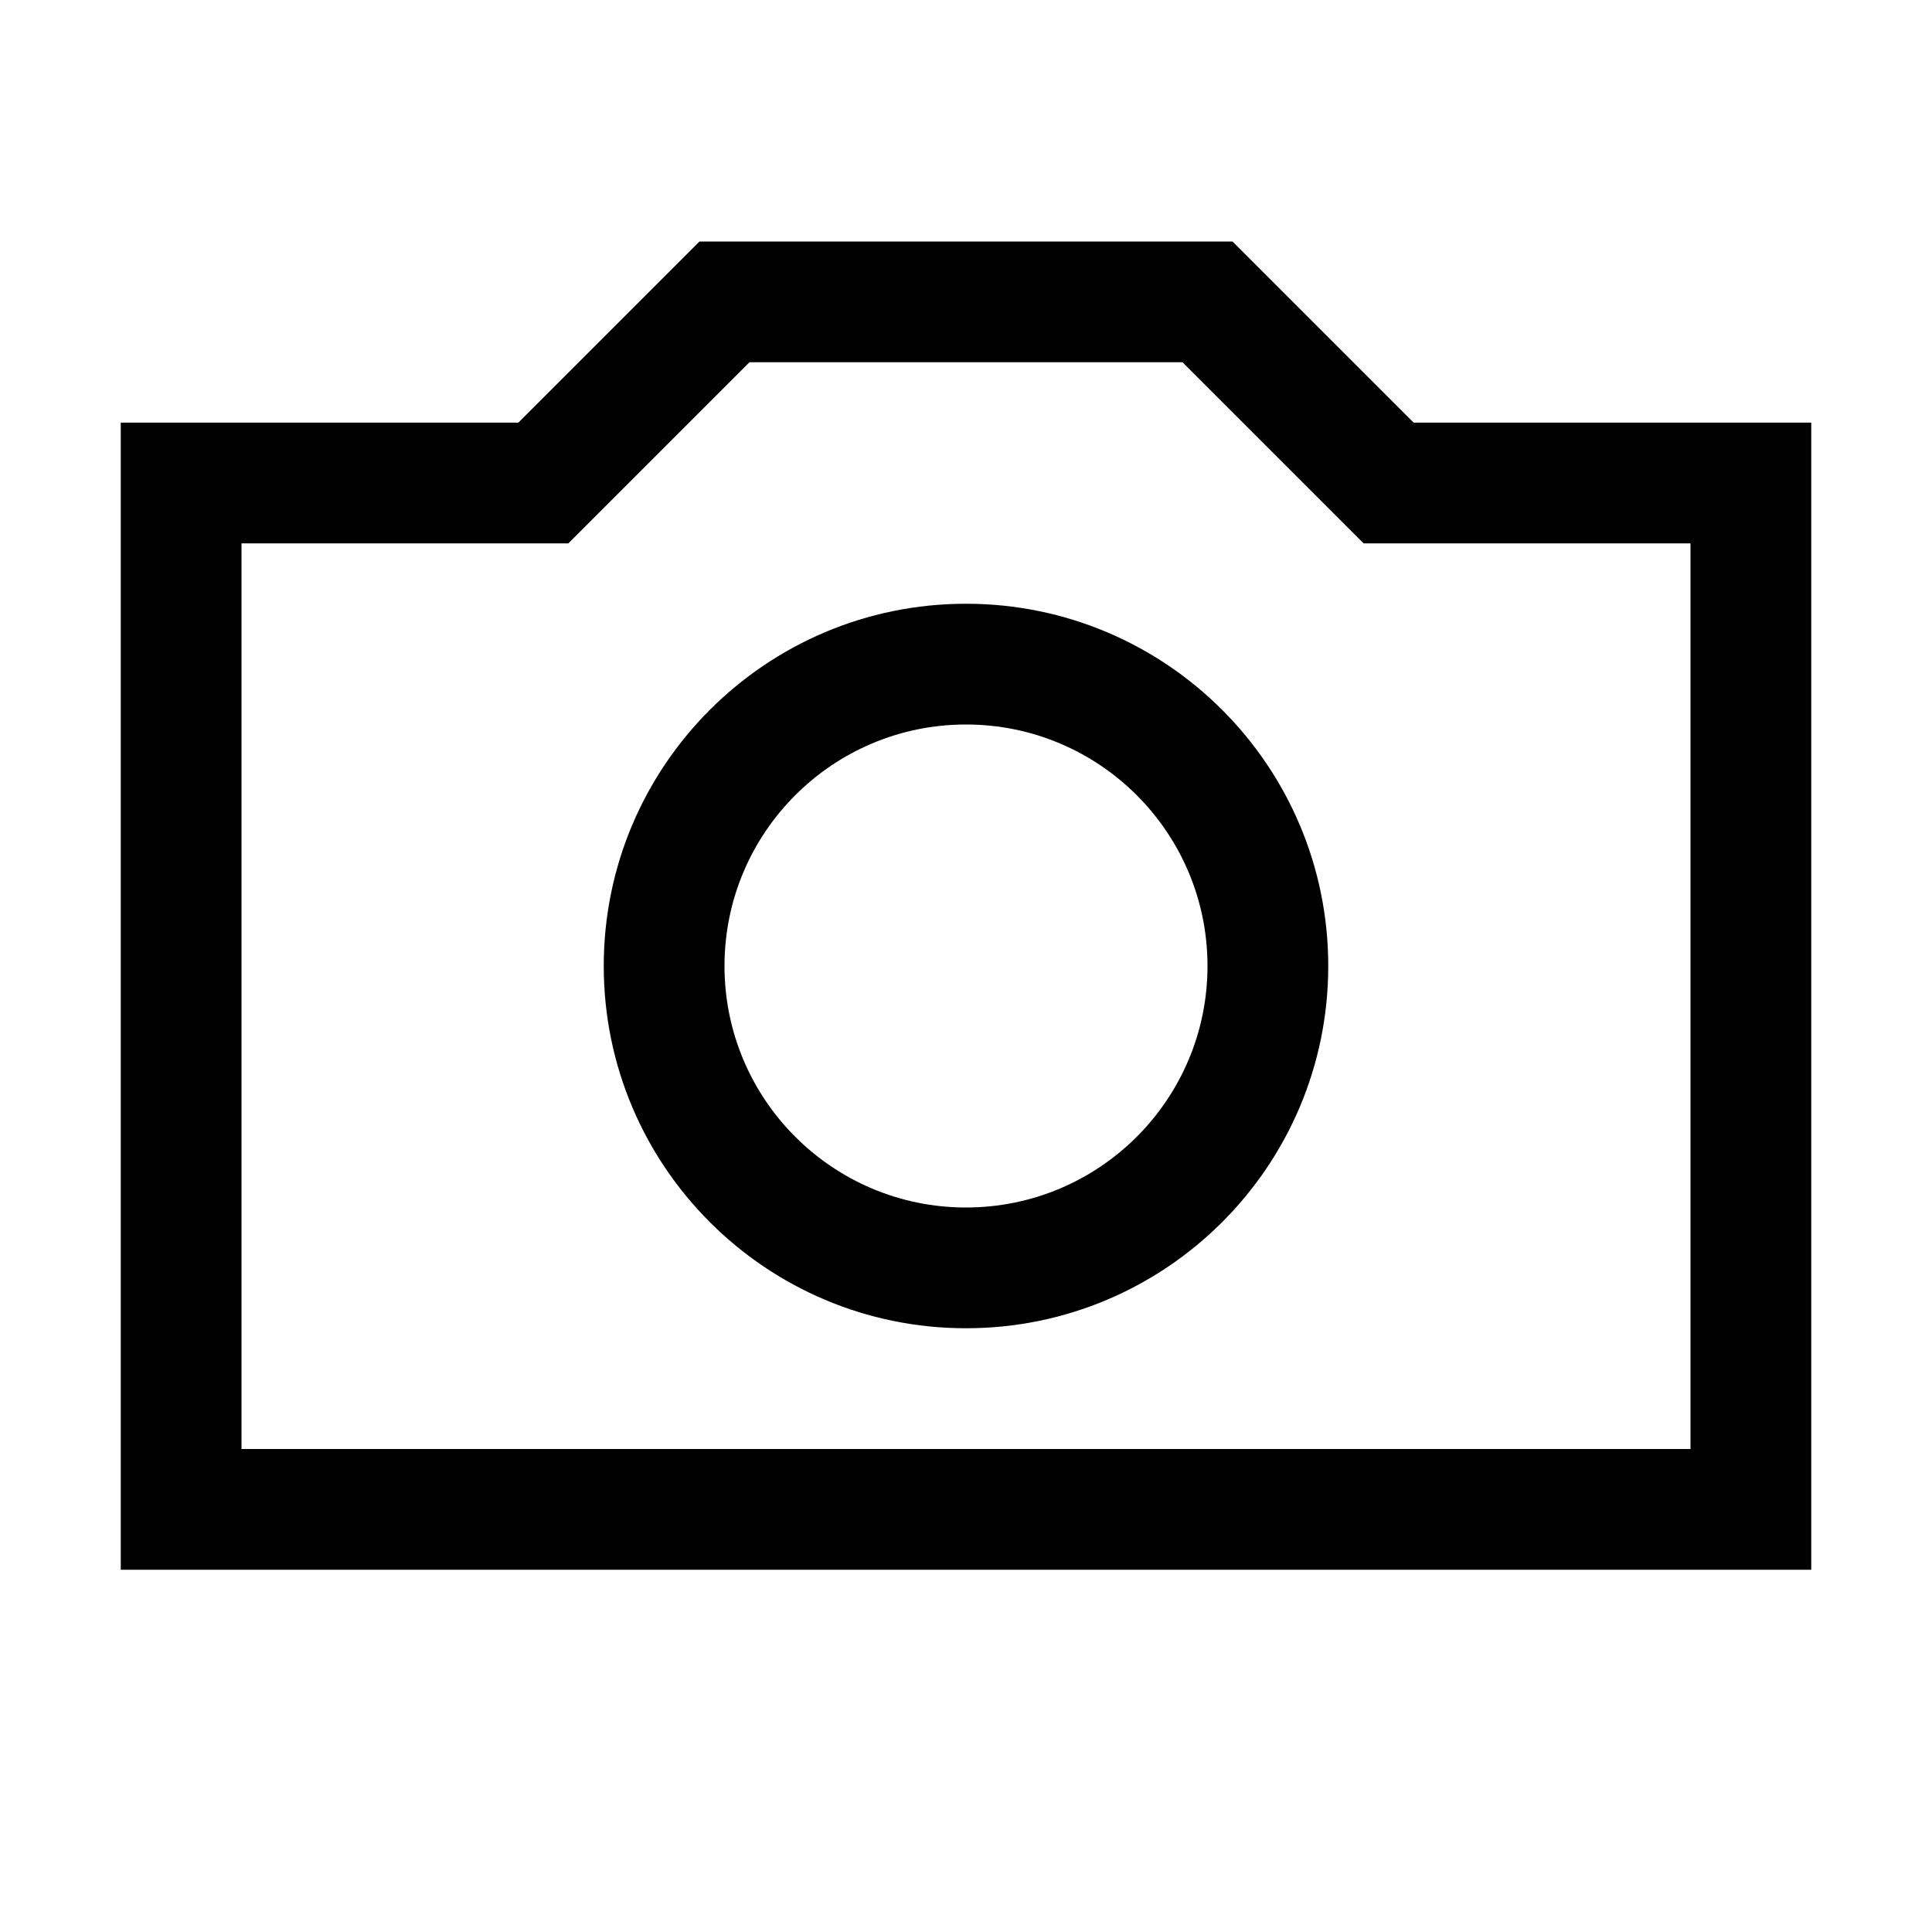
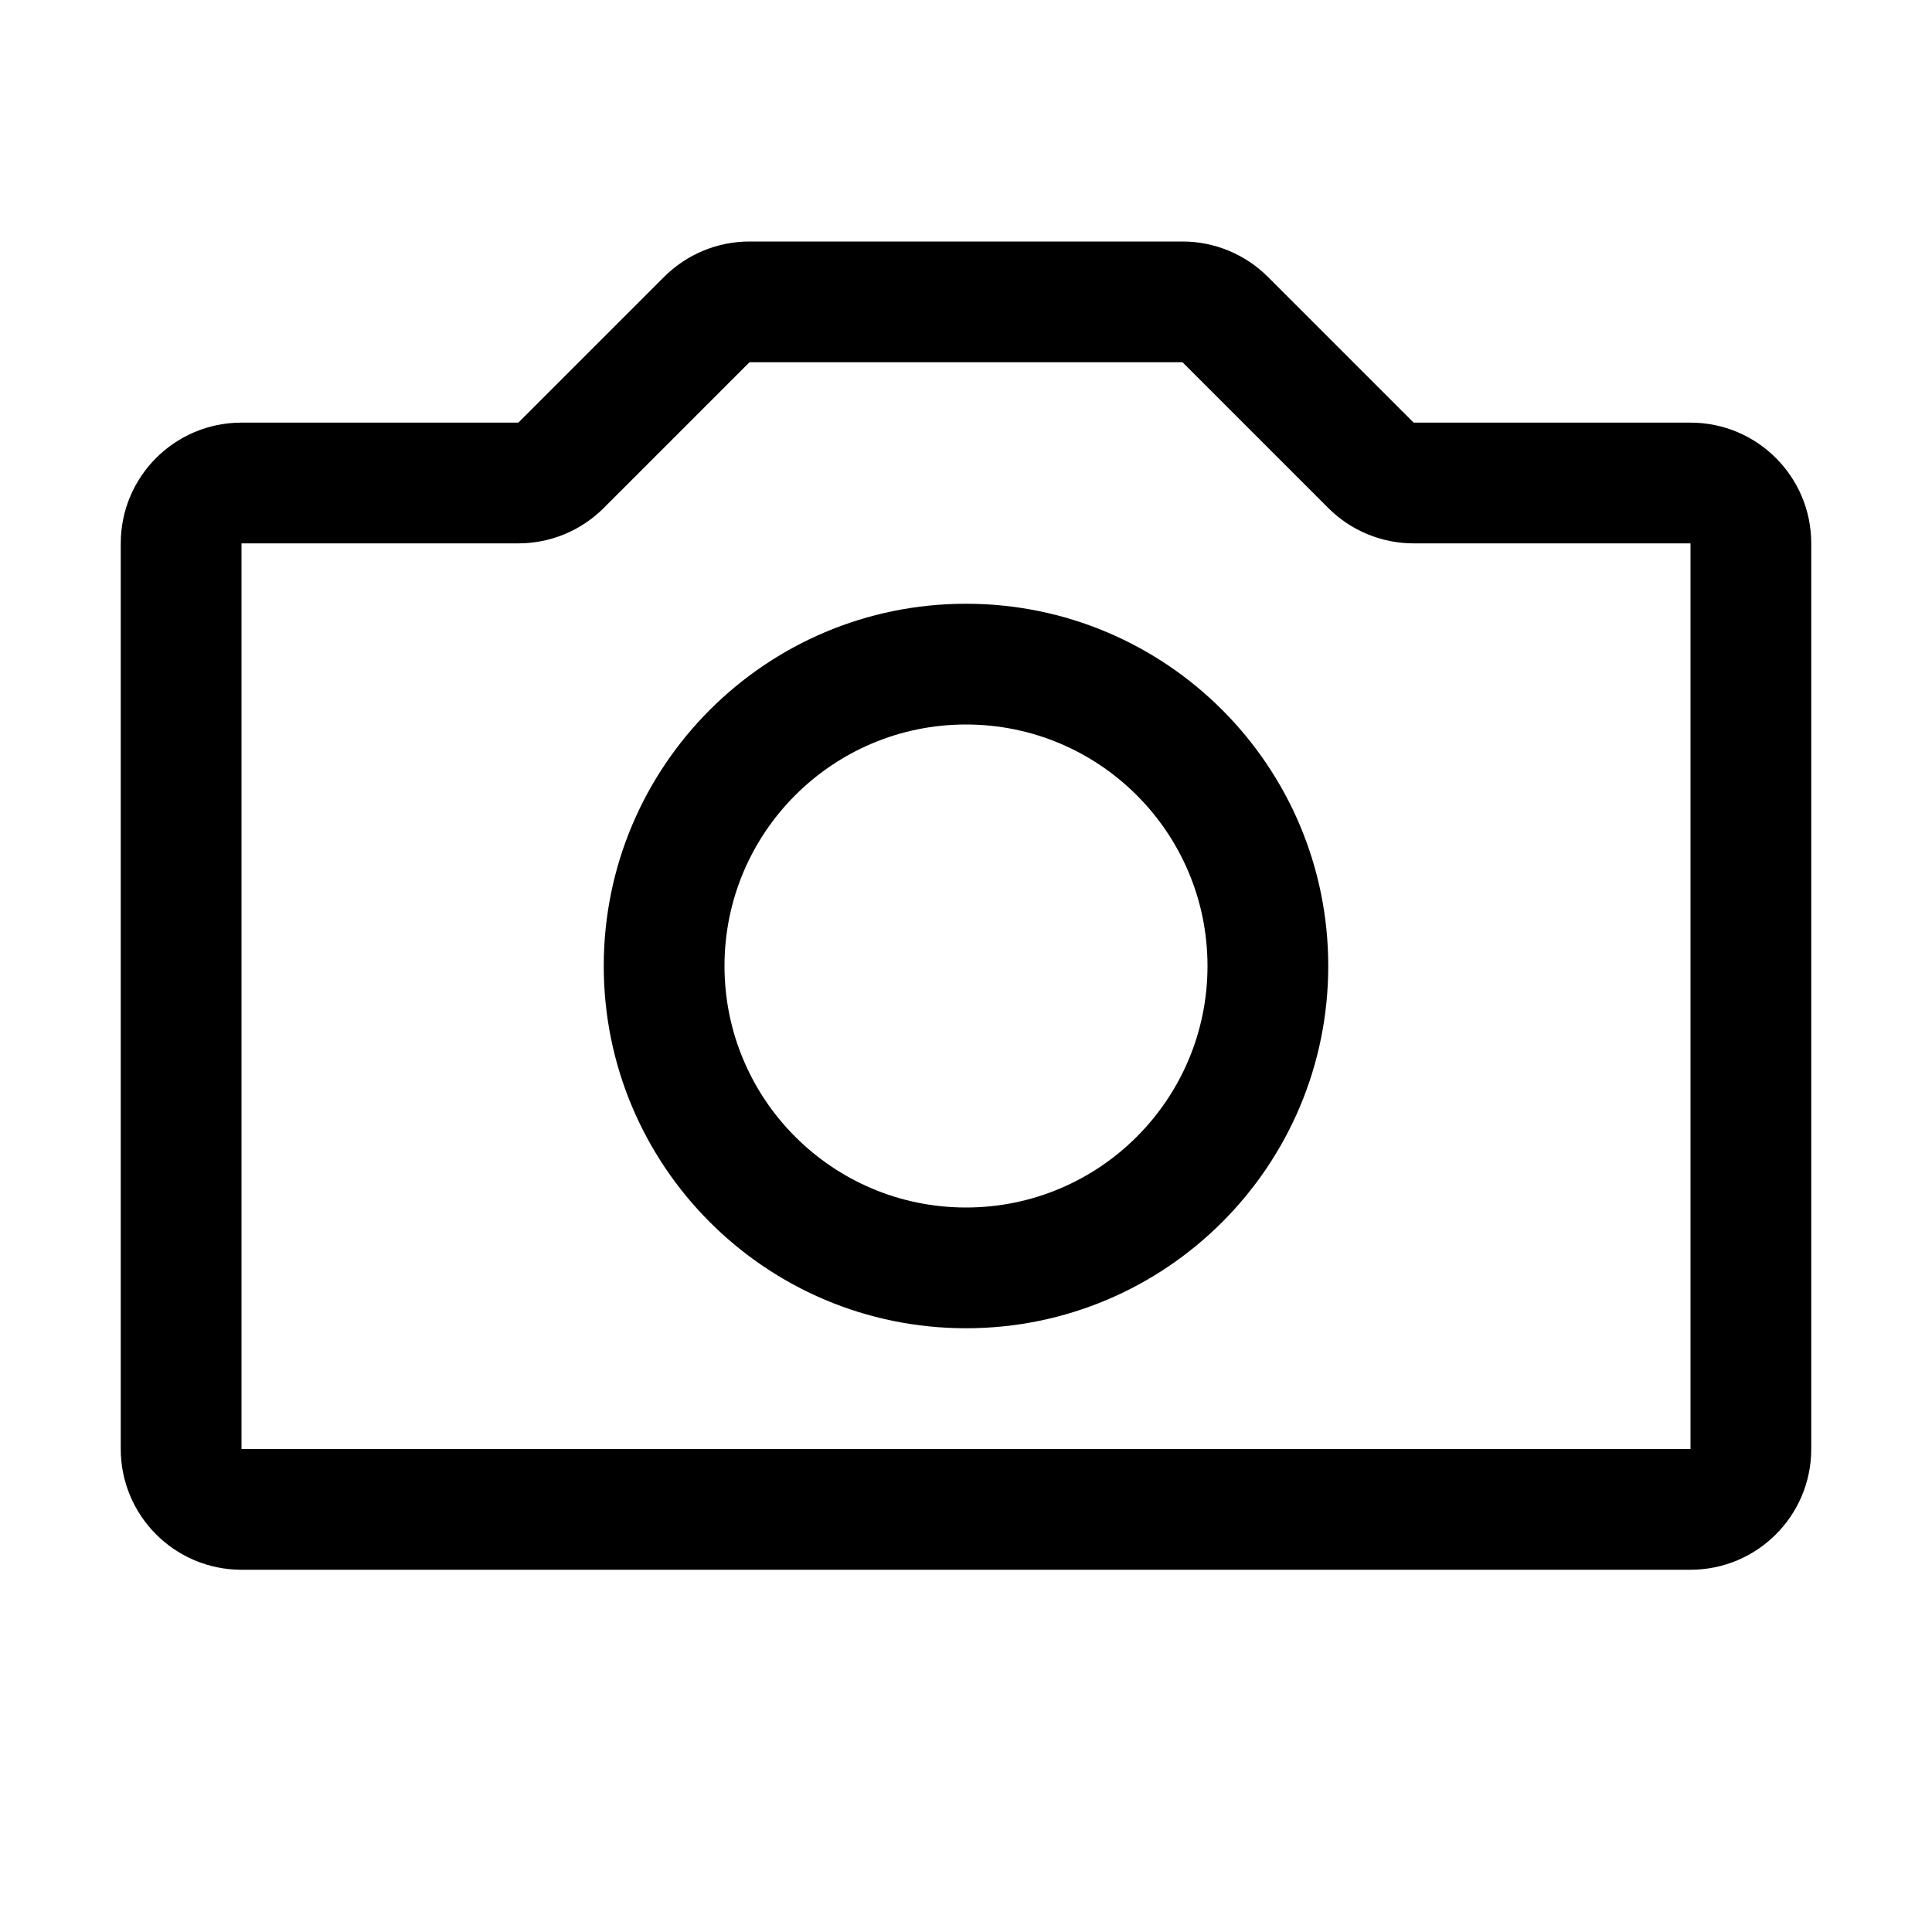
<svg xmlns="http://www.w3.org/2000/svg" viewBox="0 0 32 32">
-   <path fill-rule="evenodd" d="M12 4h-.414l-.293.293L8.586 7H2v19h28V7h-6.586l-2.707-2.707L20.414 4H12zM9.707 8.707L12.414 6h7.172l2.707 2.707.293.293H28v15H4V9h5.414l.293-.293zM12 16a4 4 0 118 0 4 4 0 01-8 0zm4-6a6 6 0 100 12 6 6 0 000-12z" />
+   <path fill-rule="evenodd" d="M12.414 4A2 2 0 0011 4.586L8.586 7H4a2 2 0 00-2 2v15a2 2 0 002 2h24a2 2 0 002-2V9a2 2 0 00-2-2h-4.586L21 4.586A2 2 0 0019.586 4h-7.172zm0 2h7.172L22 8.414A2 2 0 0023.414 9H28v15H4V9h4.586A2 2 0 0010 8.414L12.414 6zM12 16a4 4 0 118 0 4 4 0 01-8 0zm4-6a6 6 0 100 12 6 6 0 000-12z" />
</svg>
